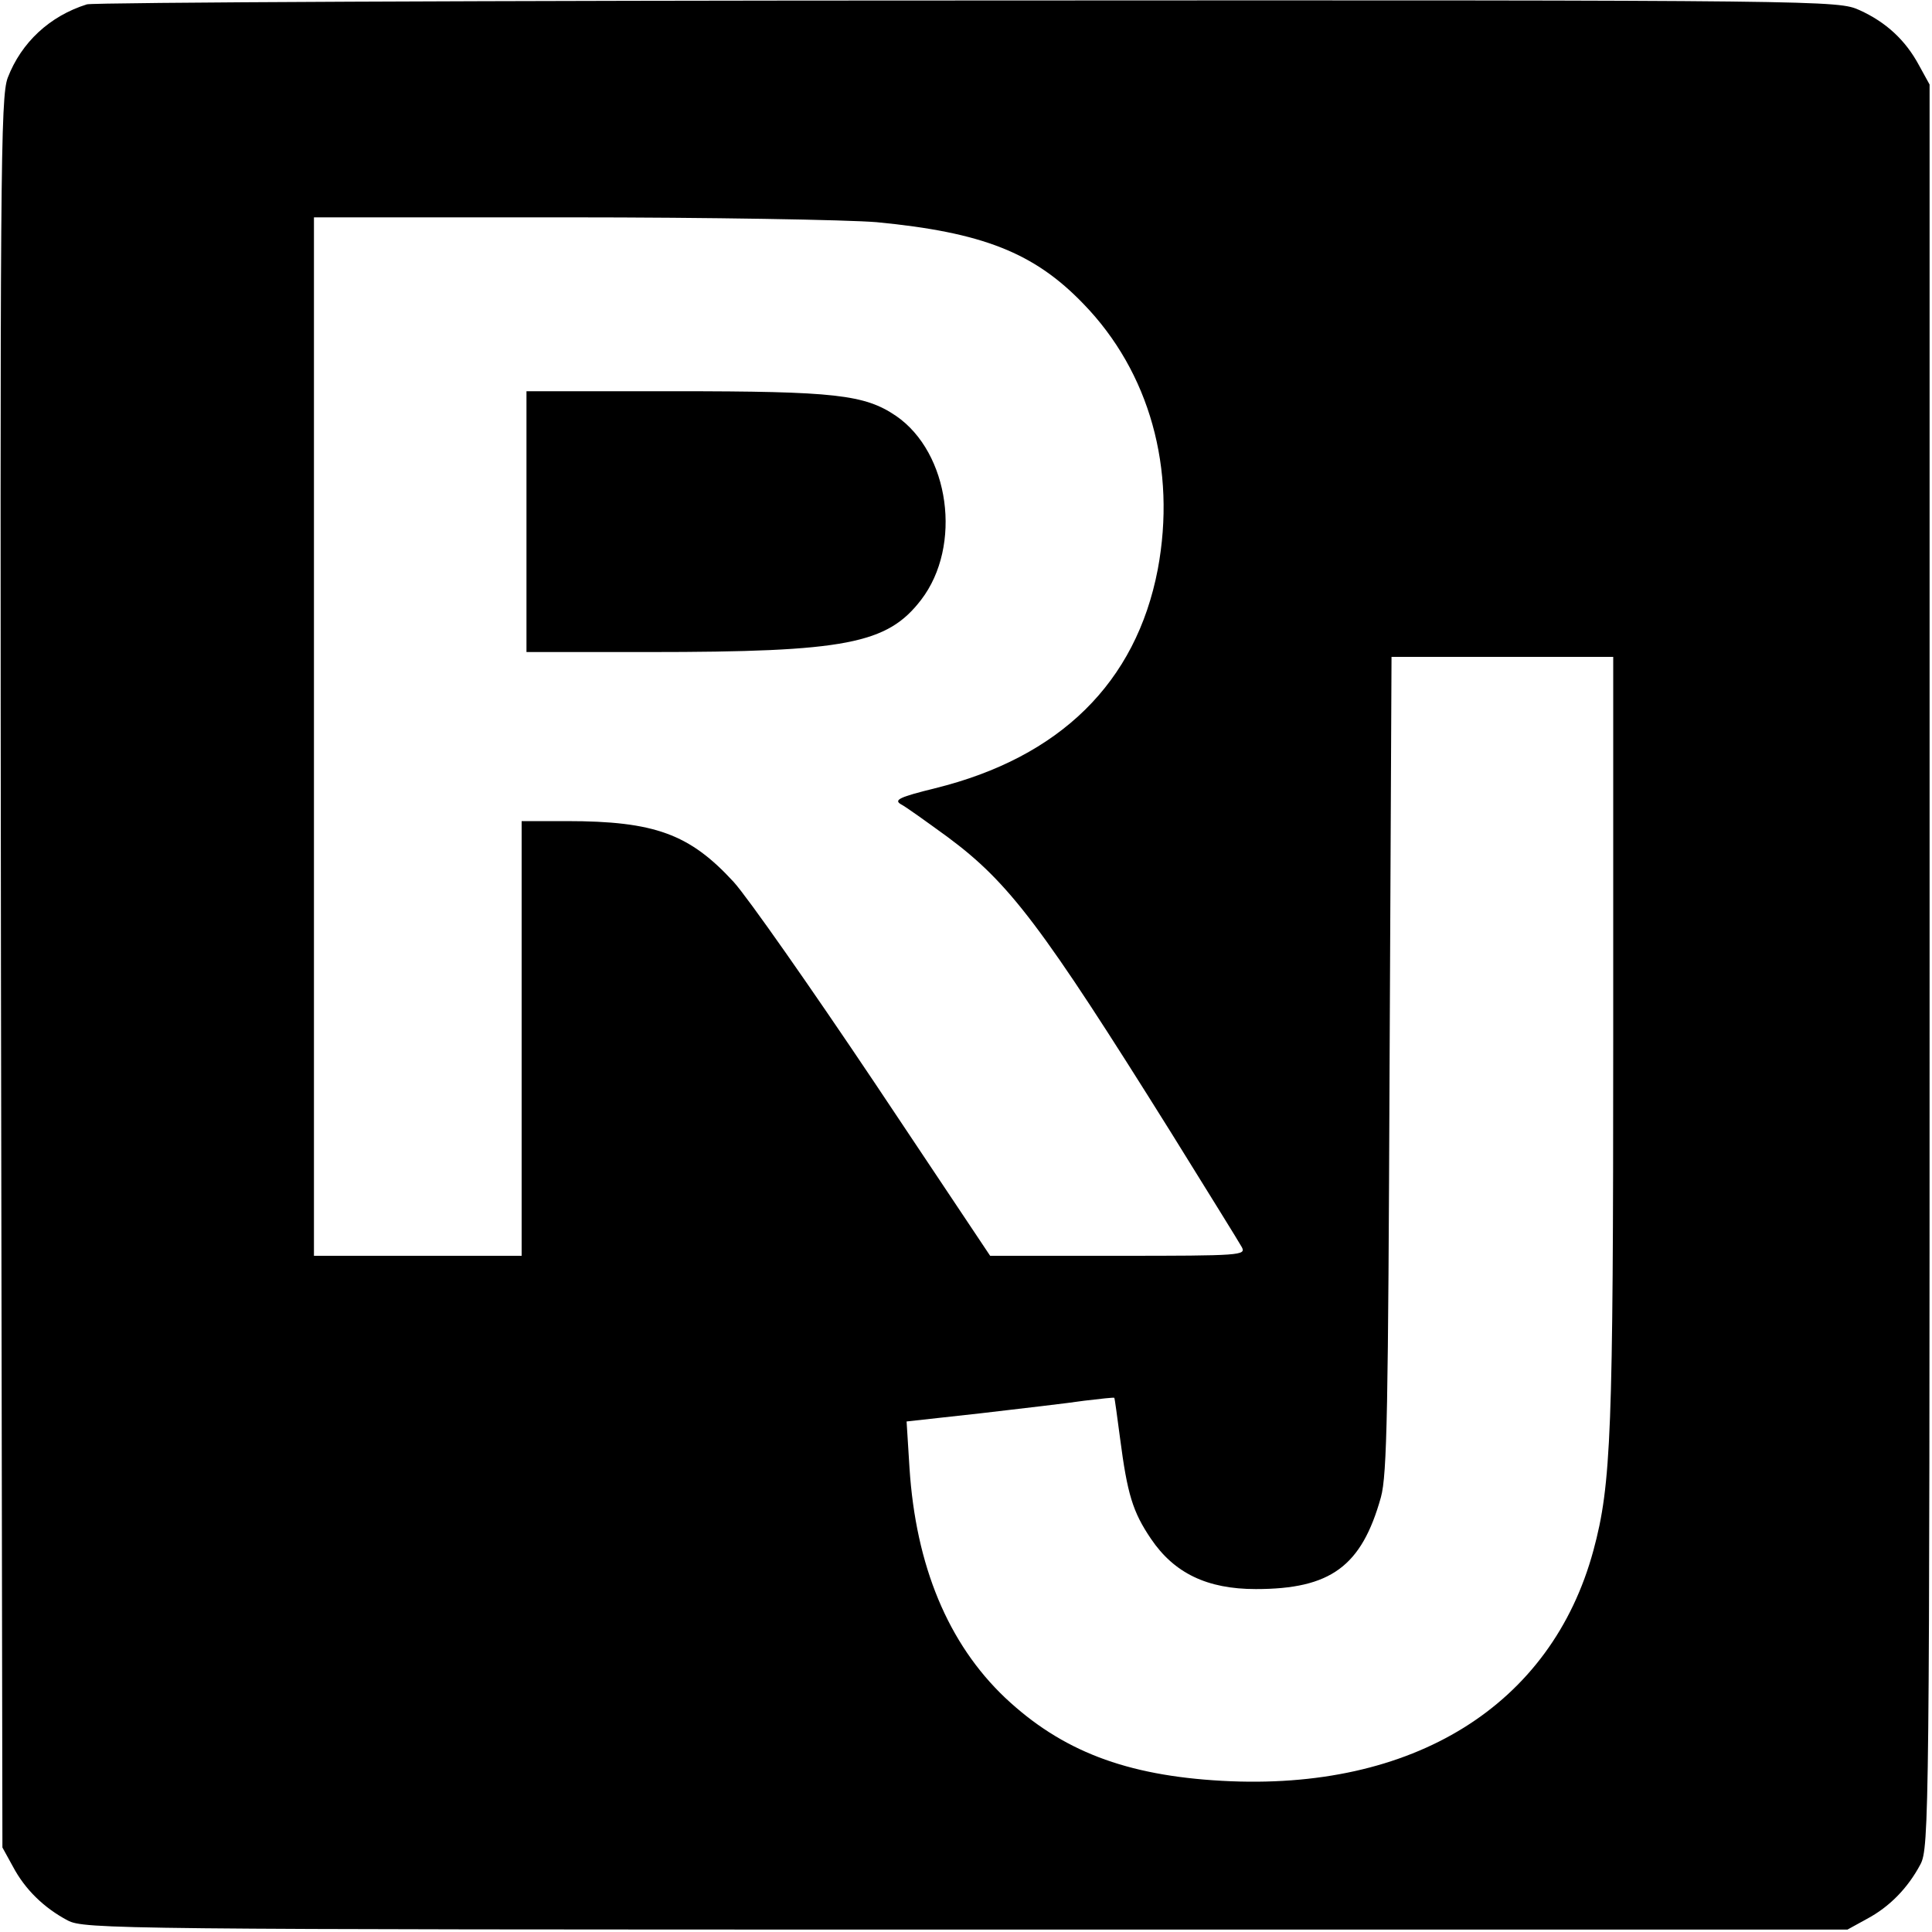
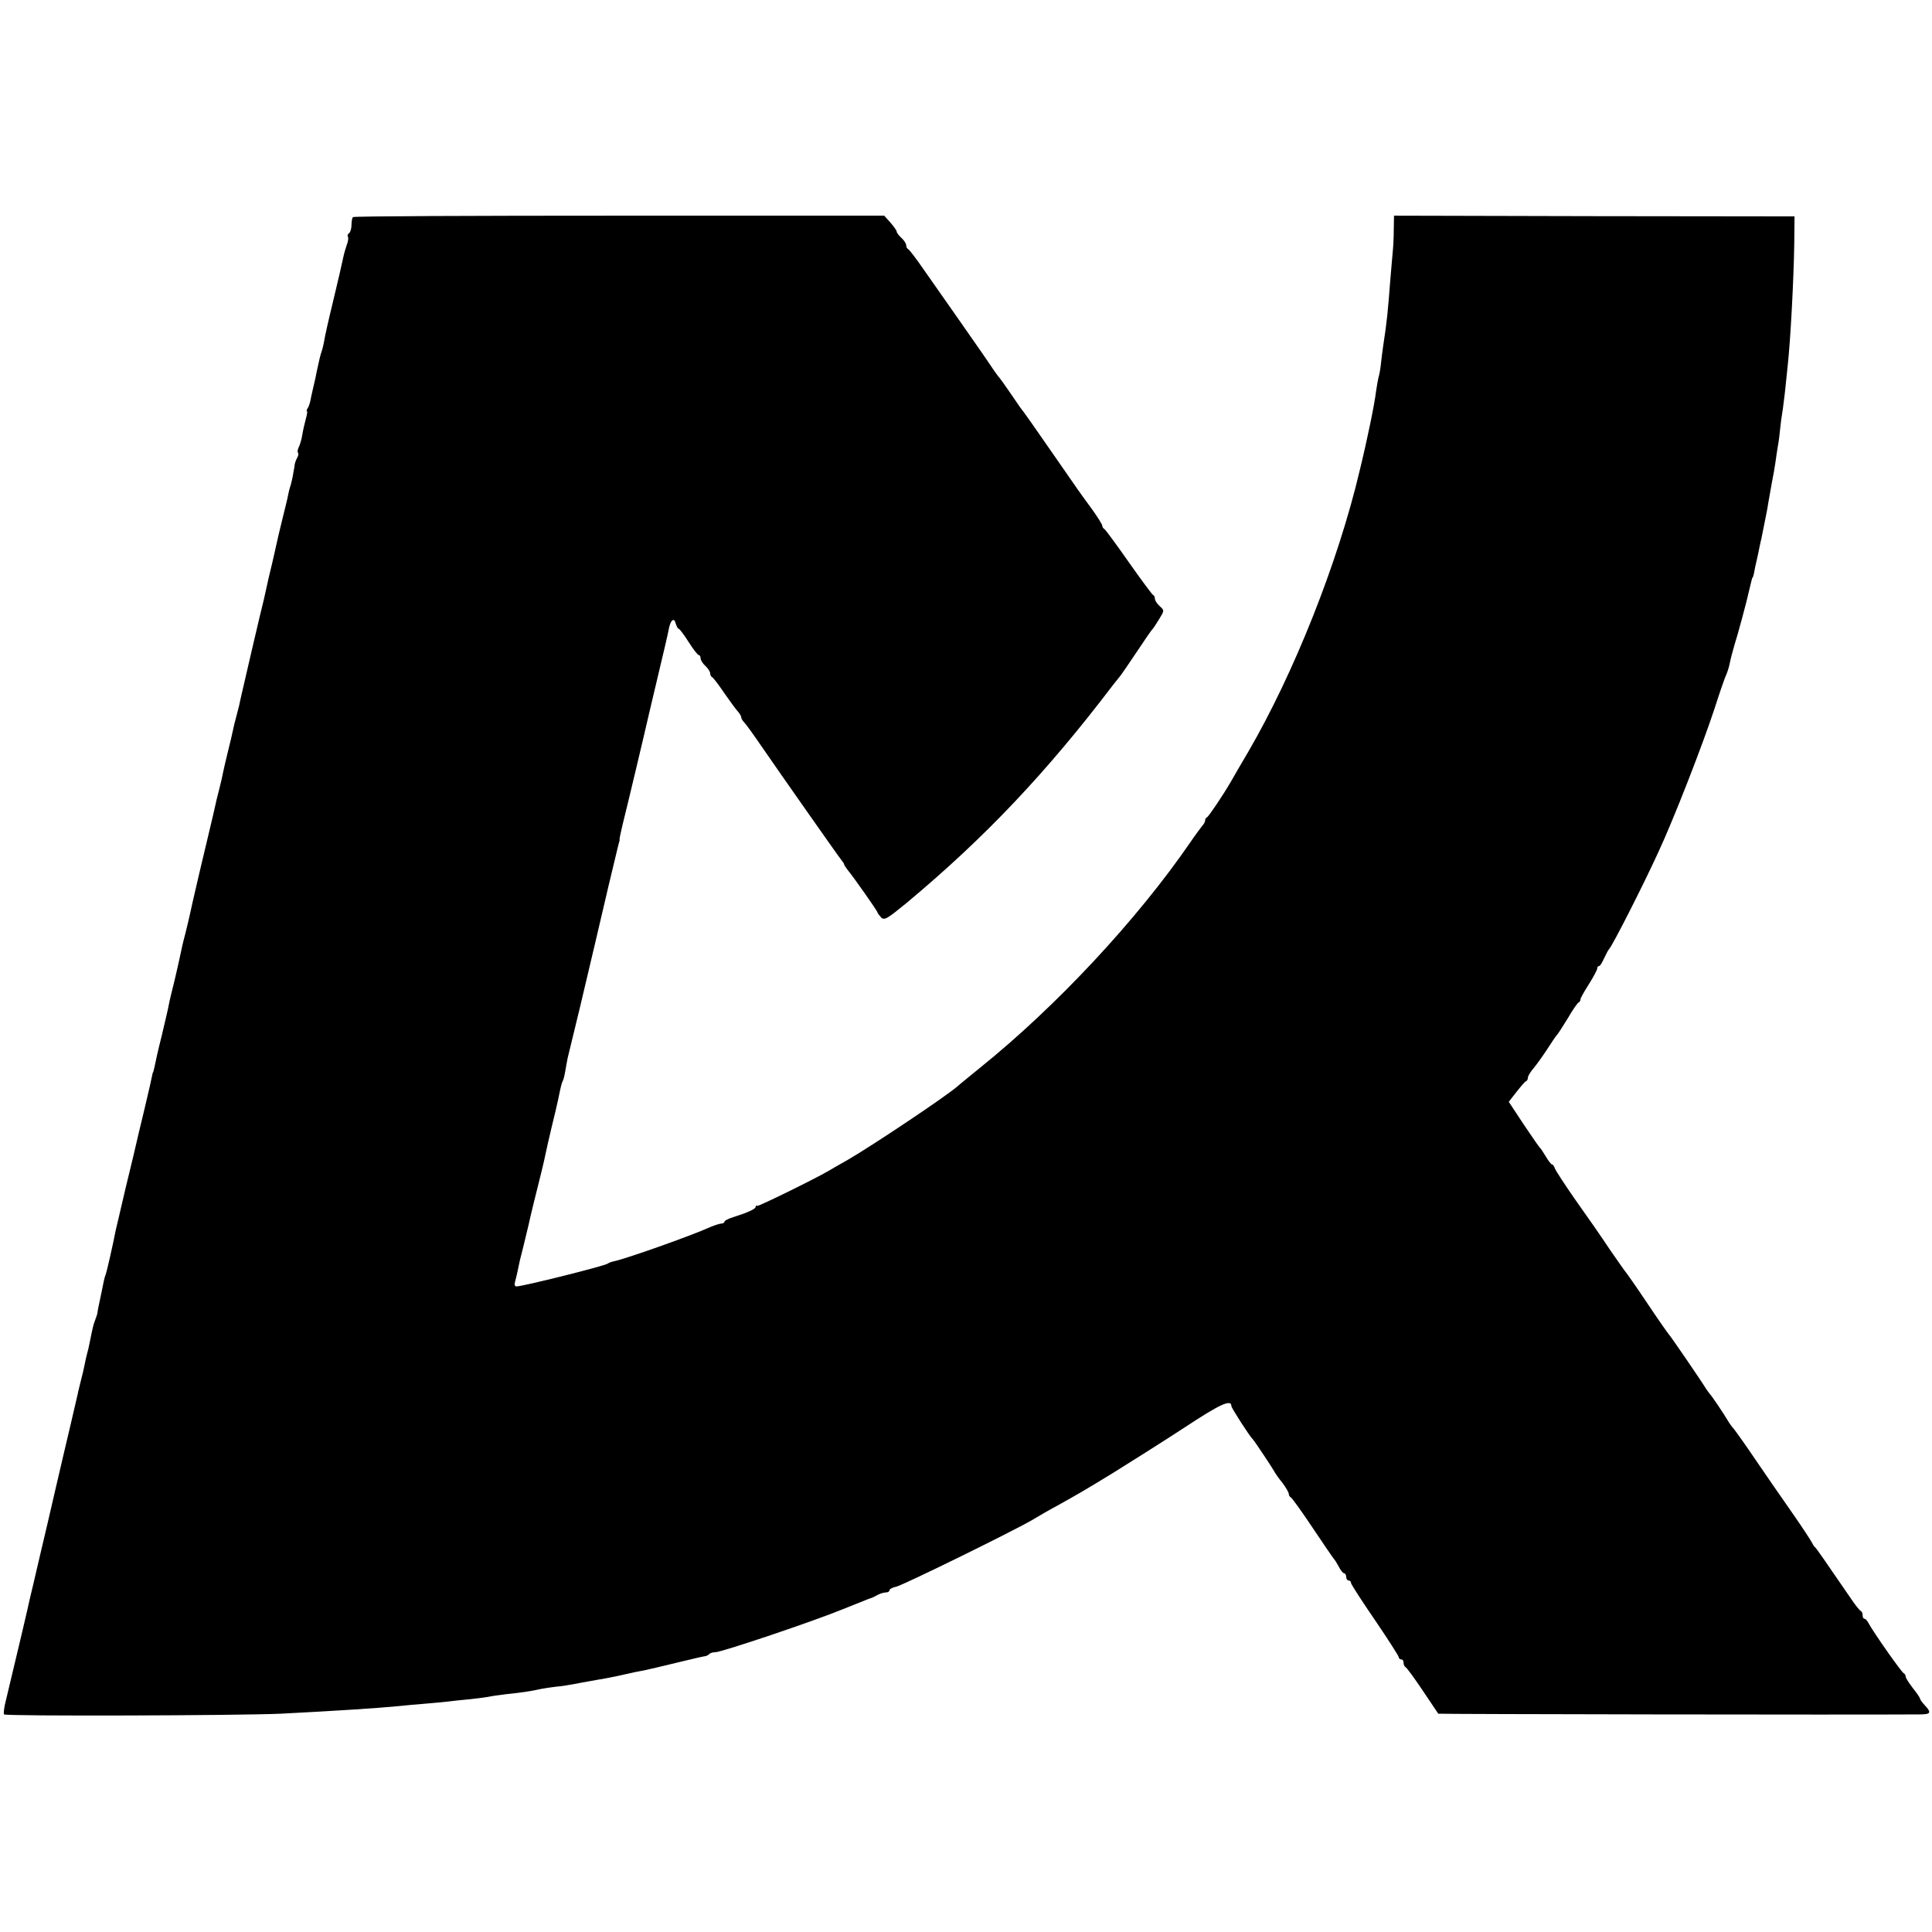
- <svg xmlns="http://www.w3.org/2000/svg" version="1" width="533.333" height="533.333" viewBox="0 0 400 400">
-   <path d="M18 .9C10.3 3.3 4.4 8.8 1.6 16.1.1 20.1 0 35.4.2 201.5l.3 181 2.2 4c2.5 4.7 6.4 8.5 11.3 11.1 3.4 1.8 9.9 1.9 186 1.9h182.5l4-2.2c4.7-2.5 8.5-6.4 11.1-11.3 1.8-3.4 1.9-9.9 1.9-186V17.5l-2.2-4c-2.8-5.2-6.8-8.9-12.3-11.4-4.5-2-5.5-2.1-184.5-2-99 0-181.1.4-182.5.8zM181.5 46c21.9 2.1 32.6 6.3 42.8 16.9 13.7 14.1 19.3 34.2 15.4 55-4.5 23.4-20.2 38.9-46.1 45.3-7.3 1.8-8.6 2.4-7.1 3.3 1 .5 5.3 3.6 9.7 6.8 12.8 9.5 19.5 18.4 46.2 61.1 7.5 12.1 14.1 22.7 14.7 23.8.9 1.7-.1 1.8-25.5 1.8H205l-23.9-35.8c-13.2-19.7-26.3-38.4-29.2-41.6-9.1-9.9-16.3-12.6-34.6-12.6H108v90H65V45h52.8c29 0 57.7.5 63.7 1zM334 215c0 81.6-.4 92.3-4.1 106-8.7 32.1-37.3 49.9-76.9 47.7-19.9-1.1-33.2-6.2-44.9-17.2-11.8-11.2-18.5-27.3-19.8-47.6l-.6-9.6 15.4-1.7c8.5-1 18.1-2.1 21.4-2.6 3.3-.4 6.1-.7 6.2-.6.1.1.6 3.9 1.2 8.4 1.5 11.5 2.6 15.2 6.4 20.8 4.8 7.1 11.6 10.4 21.7 10.4 15.5 0 21.9-4.7 25.9-19 1.3-4.7 1.5-18.2 1.8-89.8l.4-84.2H334v79z" />
-   <path d="M109 108v27h25.3c40.9 0 49.4-1.7 56.4-10.8 8.6-11.2 5.9-30.5-5.2-38.1-6.5-4.4-12.6-5.1-45.7-5.1H109v27z" />
+ <svg xmlns="http://www.w3.org/2000/svg" version="1.0" width="808pt" height="808pt" viewBox="0 0 808 808" preserveAspectRatio="xMidYMid meet">
+   <g transform="translate(0,808) scale(0.1,-0.1)" fill="#000000" stroke="none">
+     <path d="M1476 7172 c-3 -3 -6 -18 -6 -33 0 -15 -5 -31 -10 -34 -6 -4 -8 -10 -5 -15 3 -5 1 -20 -5 -35 -5 -14 -12 -39 -15 -54 -3 -15 -21 -95 -41 -177 -20 -82 -37 -158 -38 -169 -2 -11 -6 -30 -10 -42 -7 -20 -10 -35 -21 -85 -2 -13 -9 -44 -15 -69 -6 -26 -12 -53 -13 -60 -2 -8 -6 -20 -10 -26 -5 -7 -6 -13 -3 -13 2 0 0 -15 -5 -32 -5 -18 -12 -49 -15 -68 -3 -19 -10 -42 -15 -51 -4 -9 -6 -19 -3 -22 3 -3 2 -12 -2 -19 -4 -7 -9 -19 -11 -28 -1 -8 -4 -27 -7 -42 -2 -14 -7 -35 -10 -46 -4 -11 -9 -30 -11 -42 -2 -13 -14 -60 -25 -105 -11 -45 -22 -91 -24 -102 -2 -11 -11 -48 -19 -84 -9 -35 -19 -80 -23 -99 -4 -19 -9 -39 -10 -45 -9 -33 -94 -399 -98 -418 -2 -12 -9 -42 -16 -67 -7 -25 -14 -54 -16 -65 -2 -11 -11 -49 -20 -85 -9 -36 -18 -76 -21 -90 -5 -26 -6 -29 -16 -70 -4 -14 -16 -63 -26 -110 -11 -47 -37 -155 -57 -240 -20 -85 -38 -164 -40 -175 -2 -11 -11 -47 -19 -80 -9 -33 -17 -69 -19 -80 -2 -11 -13 -59 -24 -107 -12 -48 -24 -98 -26 -110 -2 -13 -16 -72 -30 -131 -15 -59 -28 -118 -30 -130 -3 -12 -5 -22 -6 -22 -1 0 -3 -8 -5 -19 -3 -16 -10 -46 -30 -131 -3 -11 -13 -56 -24 -100 -10 -44 -35 -150 -56 -235 -20 -85 -38 -164 -41 -175 -12 -62 -37 -172 -42 -185 -6 -17 -6 -17 -21 -92 -7 -32 -13 -61 -13 -65 0 -5 -4 -18 -9 -31 -9 -22 -12 -38 -24 -97 -3 -16 -8 -38 -11 -47 -3 -10 -7 -30 -10 -45 -3 -16 -10 -46 -16 -68 -5 -22 -12 -47 -13 -55 -2 -8 -15 -64 -29 -125 -14 -60 -42 -177 -61 -260 -19 -82 -50 -217 -70 -300 -19 -82 -37 -159 -40 -170 -3 -18 -66 -284 -100 -425 -8 -30 -11 -57 -8 -60 8 -8 983 -5 1158 3 232 12 403 23 495 32 25 3 74 7 110 10 36 3 79 7 95 9 17 2 59 7 95 10 36 4 72 9 80 11 8 2 40 6 70 10 58 6 96 11 145 22 16 3 44 7 61 9 18 1 61 8 96 15 34 6 72 13 83 15 11 1 43 8 70 13 89 20 95 21 118 25 31 7 50 11 157 37 52 13 98 23 102 23 3 1 10 4 14 8 4 5 15 8 25 8 27 0 418 132 534 180 55 22 105 42 110 44 6 1 20 7 32 14 12 7 29 12 37 12 9 0 16 4 16 9 0 5 12 12 28 15 32 8 480 228 567 278 33 20 80 47 105 60 86 48 116 65 235 138 66 41 198 124 293 186 156 103 202 124 202 93 0 -7 76 -126 90 -139 7 -7 84 -123 90 -135 3 -6 17 -27 33 -46 15 -20 27 -41 27 -47 0 -6 4 -12 8 -14 5 -2 46 -59 92 -128 46 -69 86 -127 89 -130 3 -3 12 -17 20 -32 8 -16 18 -28 23 -28 4 0 8 -7 8 -15 0 -8 5 -15 10 -15 6 0 10 -4 10 -10 0 -5 45 -75 100 -155 55 -81 100 -151 100 -156 0 -5 5 -9 10 -9 6 0 10 -6 10 -14 0 -8 4 -16 8 -18 5 -2 37 -46 72 -98 35 -52 64 -96 65 -97 1 -2 1748 -5 2013 -3 47 0 51 7 22 38 -11 12 -20 24 -20 28 0 3 -13 23 -30 44 -16 21 -30 42 -30 48 0 6 -4 12 -8 14 -9 3 -130 176 -147 209 -5 10 -13 19 -17 19 -5 0 -8 6 -8 14 0 8 -3 16 -7 18 -5 2 -22 23 -39 48 -119 173 -148 216 -154 220 -4 3 -9 12 -13 20 -4 8 -41 65 -83 125 -43 61 -111 160 -152 220 -41 61 -82 118 -90 128 -8 9 -20 25 -26 36 -19 32 -69 106 -75 111 -3 3 -10 13 -16 22 -18 30 -150 223 -156 228 -3 3 -44 61 -90 130 -46 69 -87 127 -90 130 -3 3 -33 46 -67 95 -33 50 -97 142 -142 205 -44 63 -83 123 -87 133 -3 9 -8 17 -12 17 -4 0 -15 15 -26 33 -10 17 -21 34 -25 37 -3 3 -34 47 -68 98 l-62 94 32 41 c18 23 36 44 40 45 5 2 8 9 8 15 0 7 11 25 25 41 13 16 39 52 57 80 18 28 35 53 38 56 4 3 24 34 46 70 21 36 42 67 47 68 4 2 7 8 7 13 0 5 16 33 35 63 19 30 35 60 35 66 0 5 3 10 8 10 4 0 13 15 21 33 8 17 17 34 20 37 12 10 141 263 206 405 66 142 185 448 235 600 23 72 46 138 51 147 4 9 11 31 14 48 3 16 12 49 19 73 13 40 52 184 62 231 9 38 12 51 14 51 1 0 3 7 5 15 1 8 8 42 16 75 7 33 13 65 15 70 1 6 7 35 13 65 6 30 14 69 16 85 3 17 10 55 15 85 6 30 13 69 15 85 2 17 7 47 10 67 4 20 8 54 10 75 2 21 6 52 9 68 3 17 7 55 11 85 3 30 8 78 11 106 12 105 26 369 28 519 l1 110 -837 1 -838 2 -1 -57 c0 -31 -2 -72 -4 -91 -2 -19 -6 -71 -10 -115 -11 -141 -14 -176 -30 -280 -3 -22 -8 -57 -10 -79 -2 -21 -7 -46 -10 -55 -2 -9 -7 -35 -10 -57 -6 -52 -36 -199 -69 -334 -91 -385 -275 -847 -466 -1175 -29 -49 -61 -104 -71 -122 -31 -54 -94 -148 -101 -151 -5 -2 -8 -8 -8 -14 0 -5 -6 -16 -13 -23 -6 -8 -28 -37 -47 -65 -222 -324 -561 -688 -883 -947 -44 -36 -85 -69 -91 -75 -52 -45 -356 -248 -461 -309 -33 -19 -69 -39 -80 -46 -58 -34 -291 -148 -297 -146 -5 2 -8 0 -8 -5 0 -8 -35 -24 -92 -42 -21 -6 -38 -15 -38 -19 0 -4 -6 -8 -12 -8 -7 0 -29 -7 -48 -15 -79 -36 -356 -134 -403 -143 -9 -2 -21 -6 -26 -10 -18 -11 -351 -94 -380 -95 -9 0 -11 7 -6 23 3 12 8 31 10 42 2 11 6 30 9 43 11 44 15 58 36 147 11 50 32 135 46 190 14 55 26 109 28 120 2 11 13 58 24 105 12 47 23 97 26 110 11 55 15 70 19 78 3 4 8 23 11 42 3 19 8 44 10 55 3 11 26 106 51 210 25 105 54 228 65 275 11 47 36 153 55 235 45 189 43 179 45 185 1 3 2 8 1 12 0 3 6 30 13 60 13 50 100 416 111 466 7 29 8 35 44 186 17 71 34 143 37 160 7 42 23 57 30 28 4 -12 9 -22 13 -22 3 0 22 -25 41 -55 19 -30 38 -55 43 -55 4 0 7 -6 7 -13 0 -8 9 -22 20 -32 11 -10 20 -24 20 -31 0 -7 4 -14 8 -16 4 -1 28 -32 52 -68 25 -36 51 -71 58 -78 6 -7 12 -17 12 -22 0 -5 6 -15 13 -22 7 -7 36 -47 64 -88 86 -125 331 -474 342 -487 6 -7 11 -15 11 -17 0 -3 7 -14 14 -23 26 -31 126 -174 126 -179 0 -3 7 -12 15 -21 14 -13 25 -6 108 62 326 272 583 543 864 913 10 13 23 29 28 35 6 7 37 53 70 102 33 50 62 92 66 95 3 3 15 21 27 41 22 36 22 36 2 54 -11 10 -20 24 -20 31 0 7 -3 14 -8 16 -4 2 -50 64 -102 138 -52 74 -98 137 -102 138 -4 2 -8 8 -8 13 0 5 -19 36 -42 68 -52 71 -46 62 -174 247 -57 82 -107 154 -112 160 -5 5 -29 39 -53 75 -24 35 -46 66 -49 69 -3 3 -20 25 -36 50 -17 25 -54 79 -83 120 -50 72 -67 96 -196 280 -32 47 -63 87 -67 88 -4 2 -8 9 -8 16 0 7 -9 21 -20 31 -11 10 -20 22 -20 27 0 4 -12 21 -26 37 l-26 29 -1108 0 c-610 0 -1111 -2 -1114 -6z" />
+   </g>
</svg>
